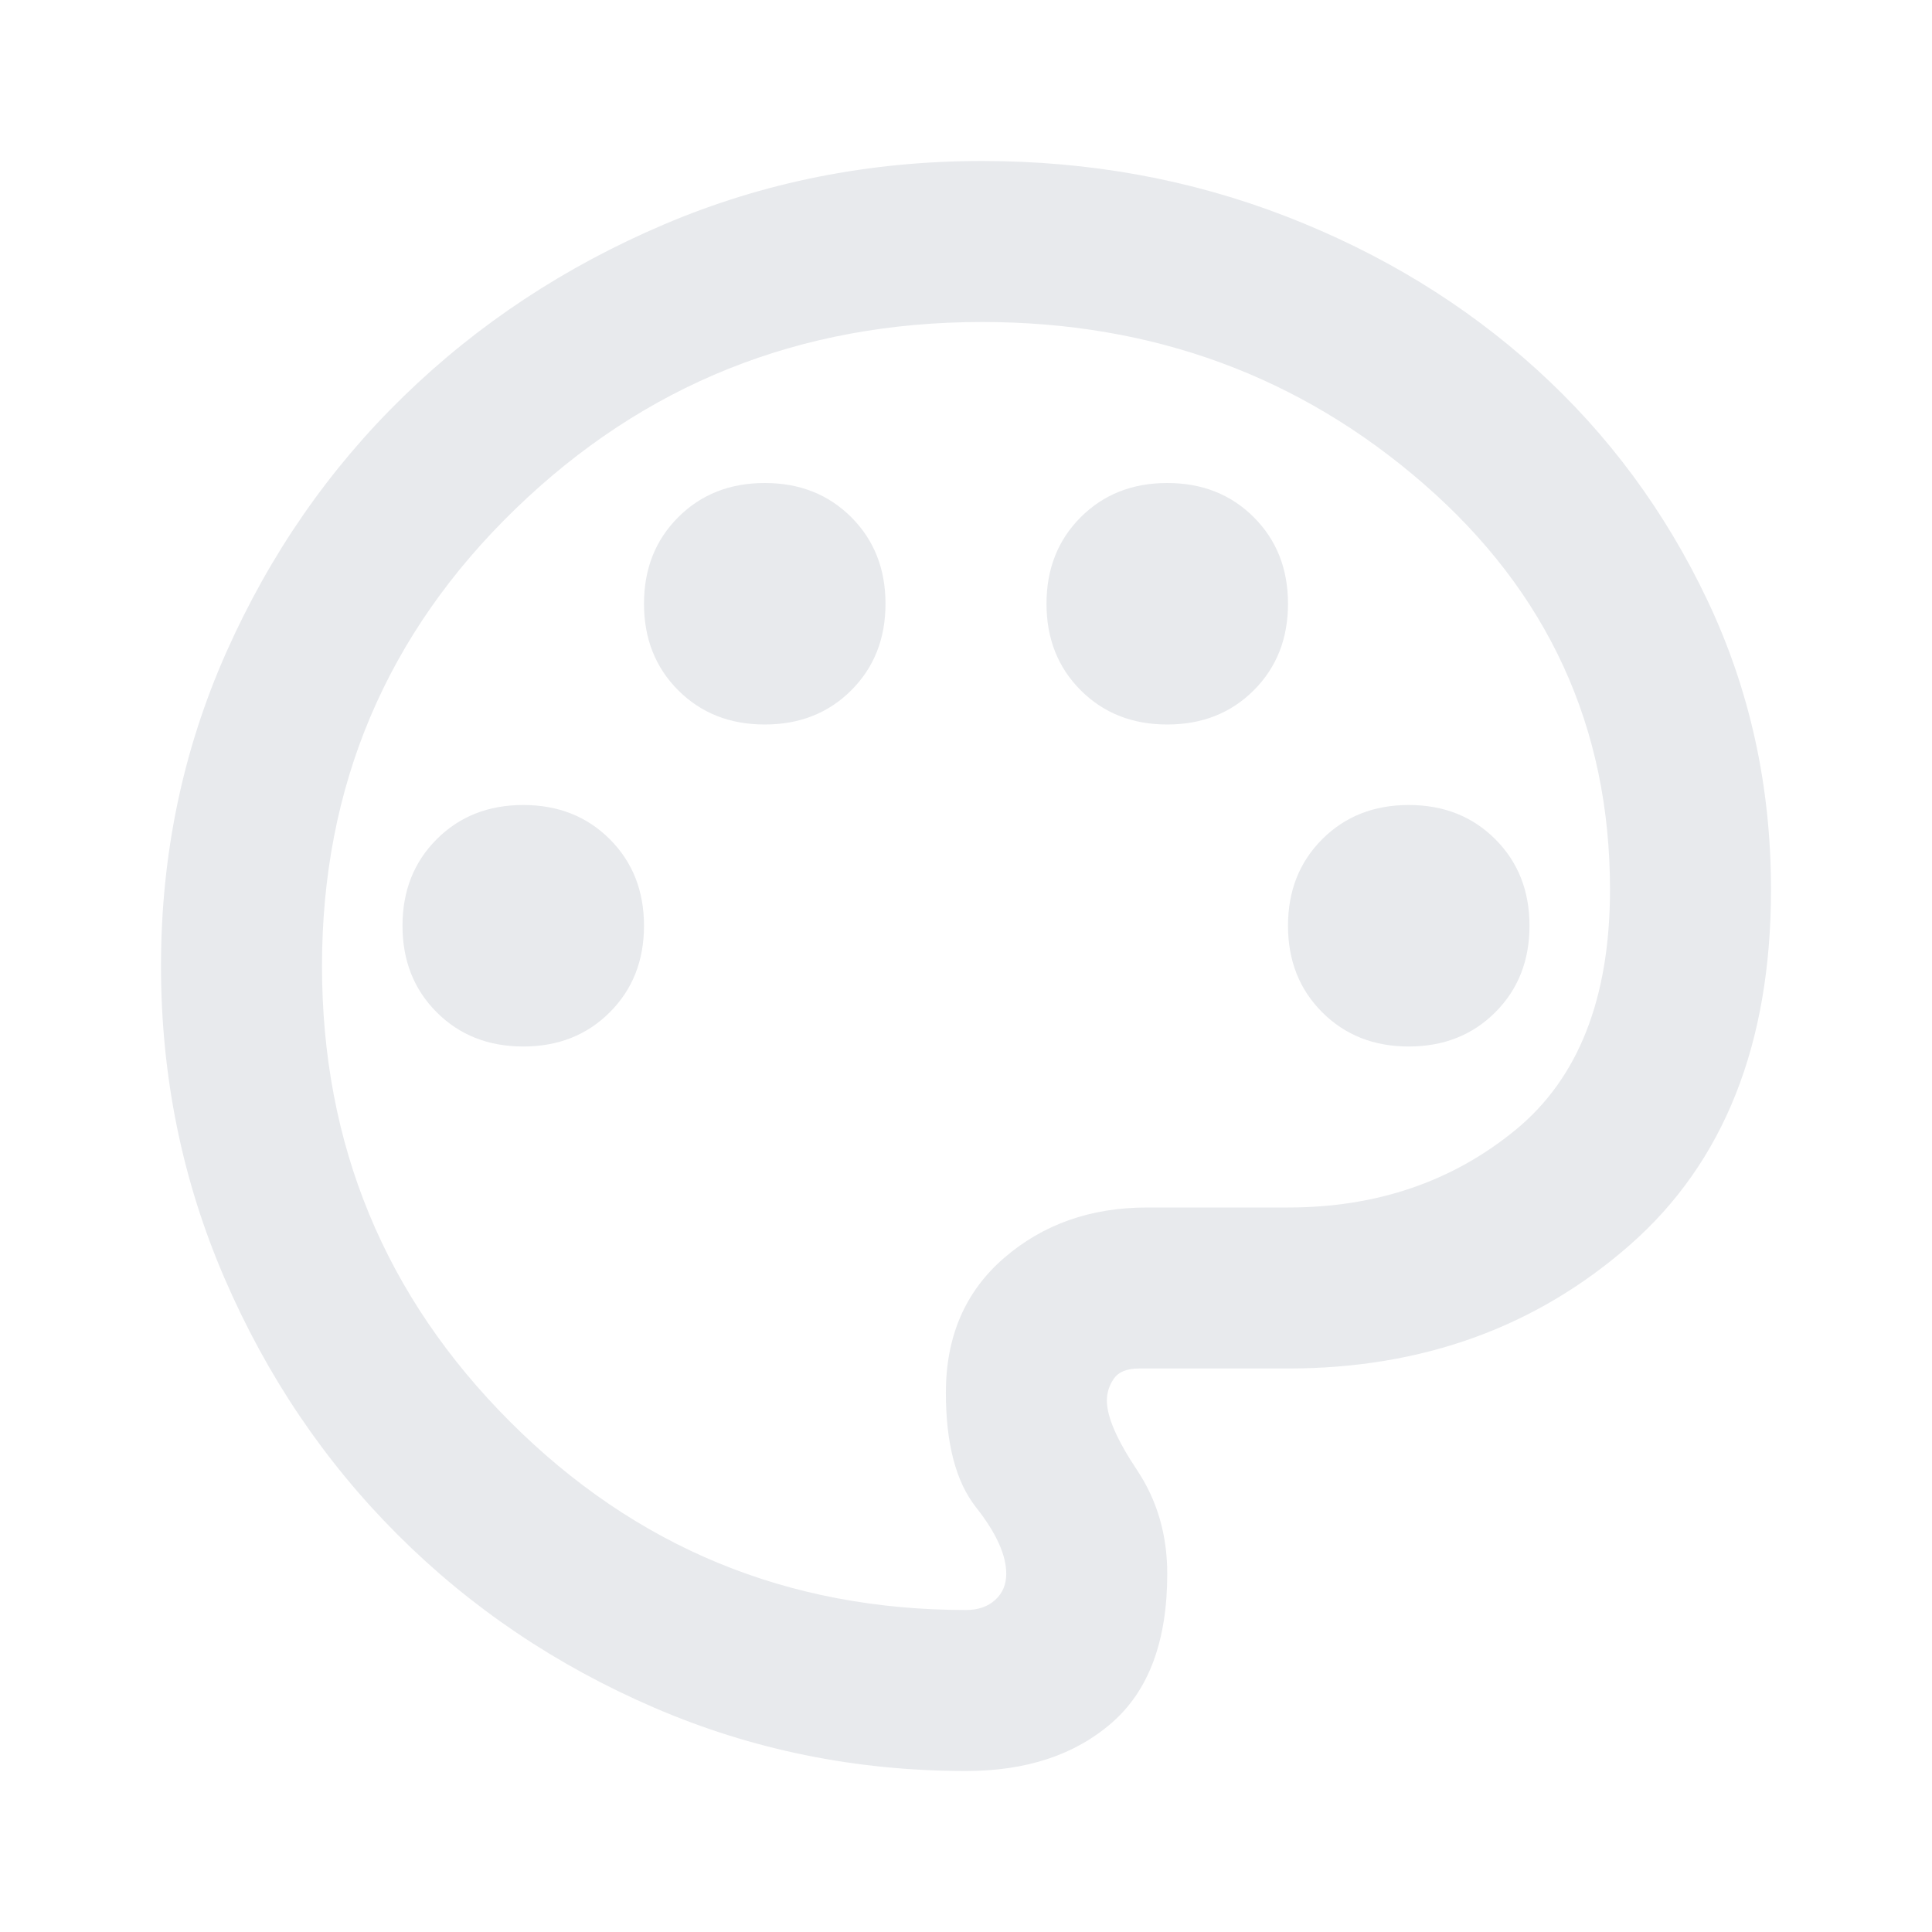
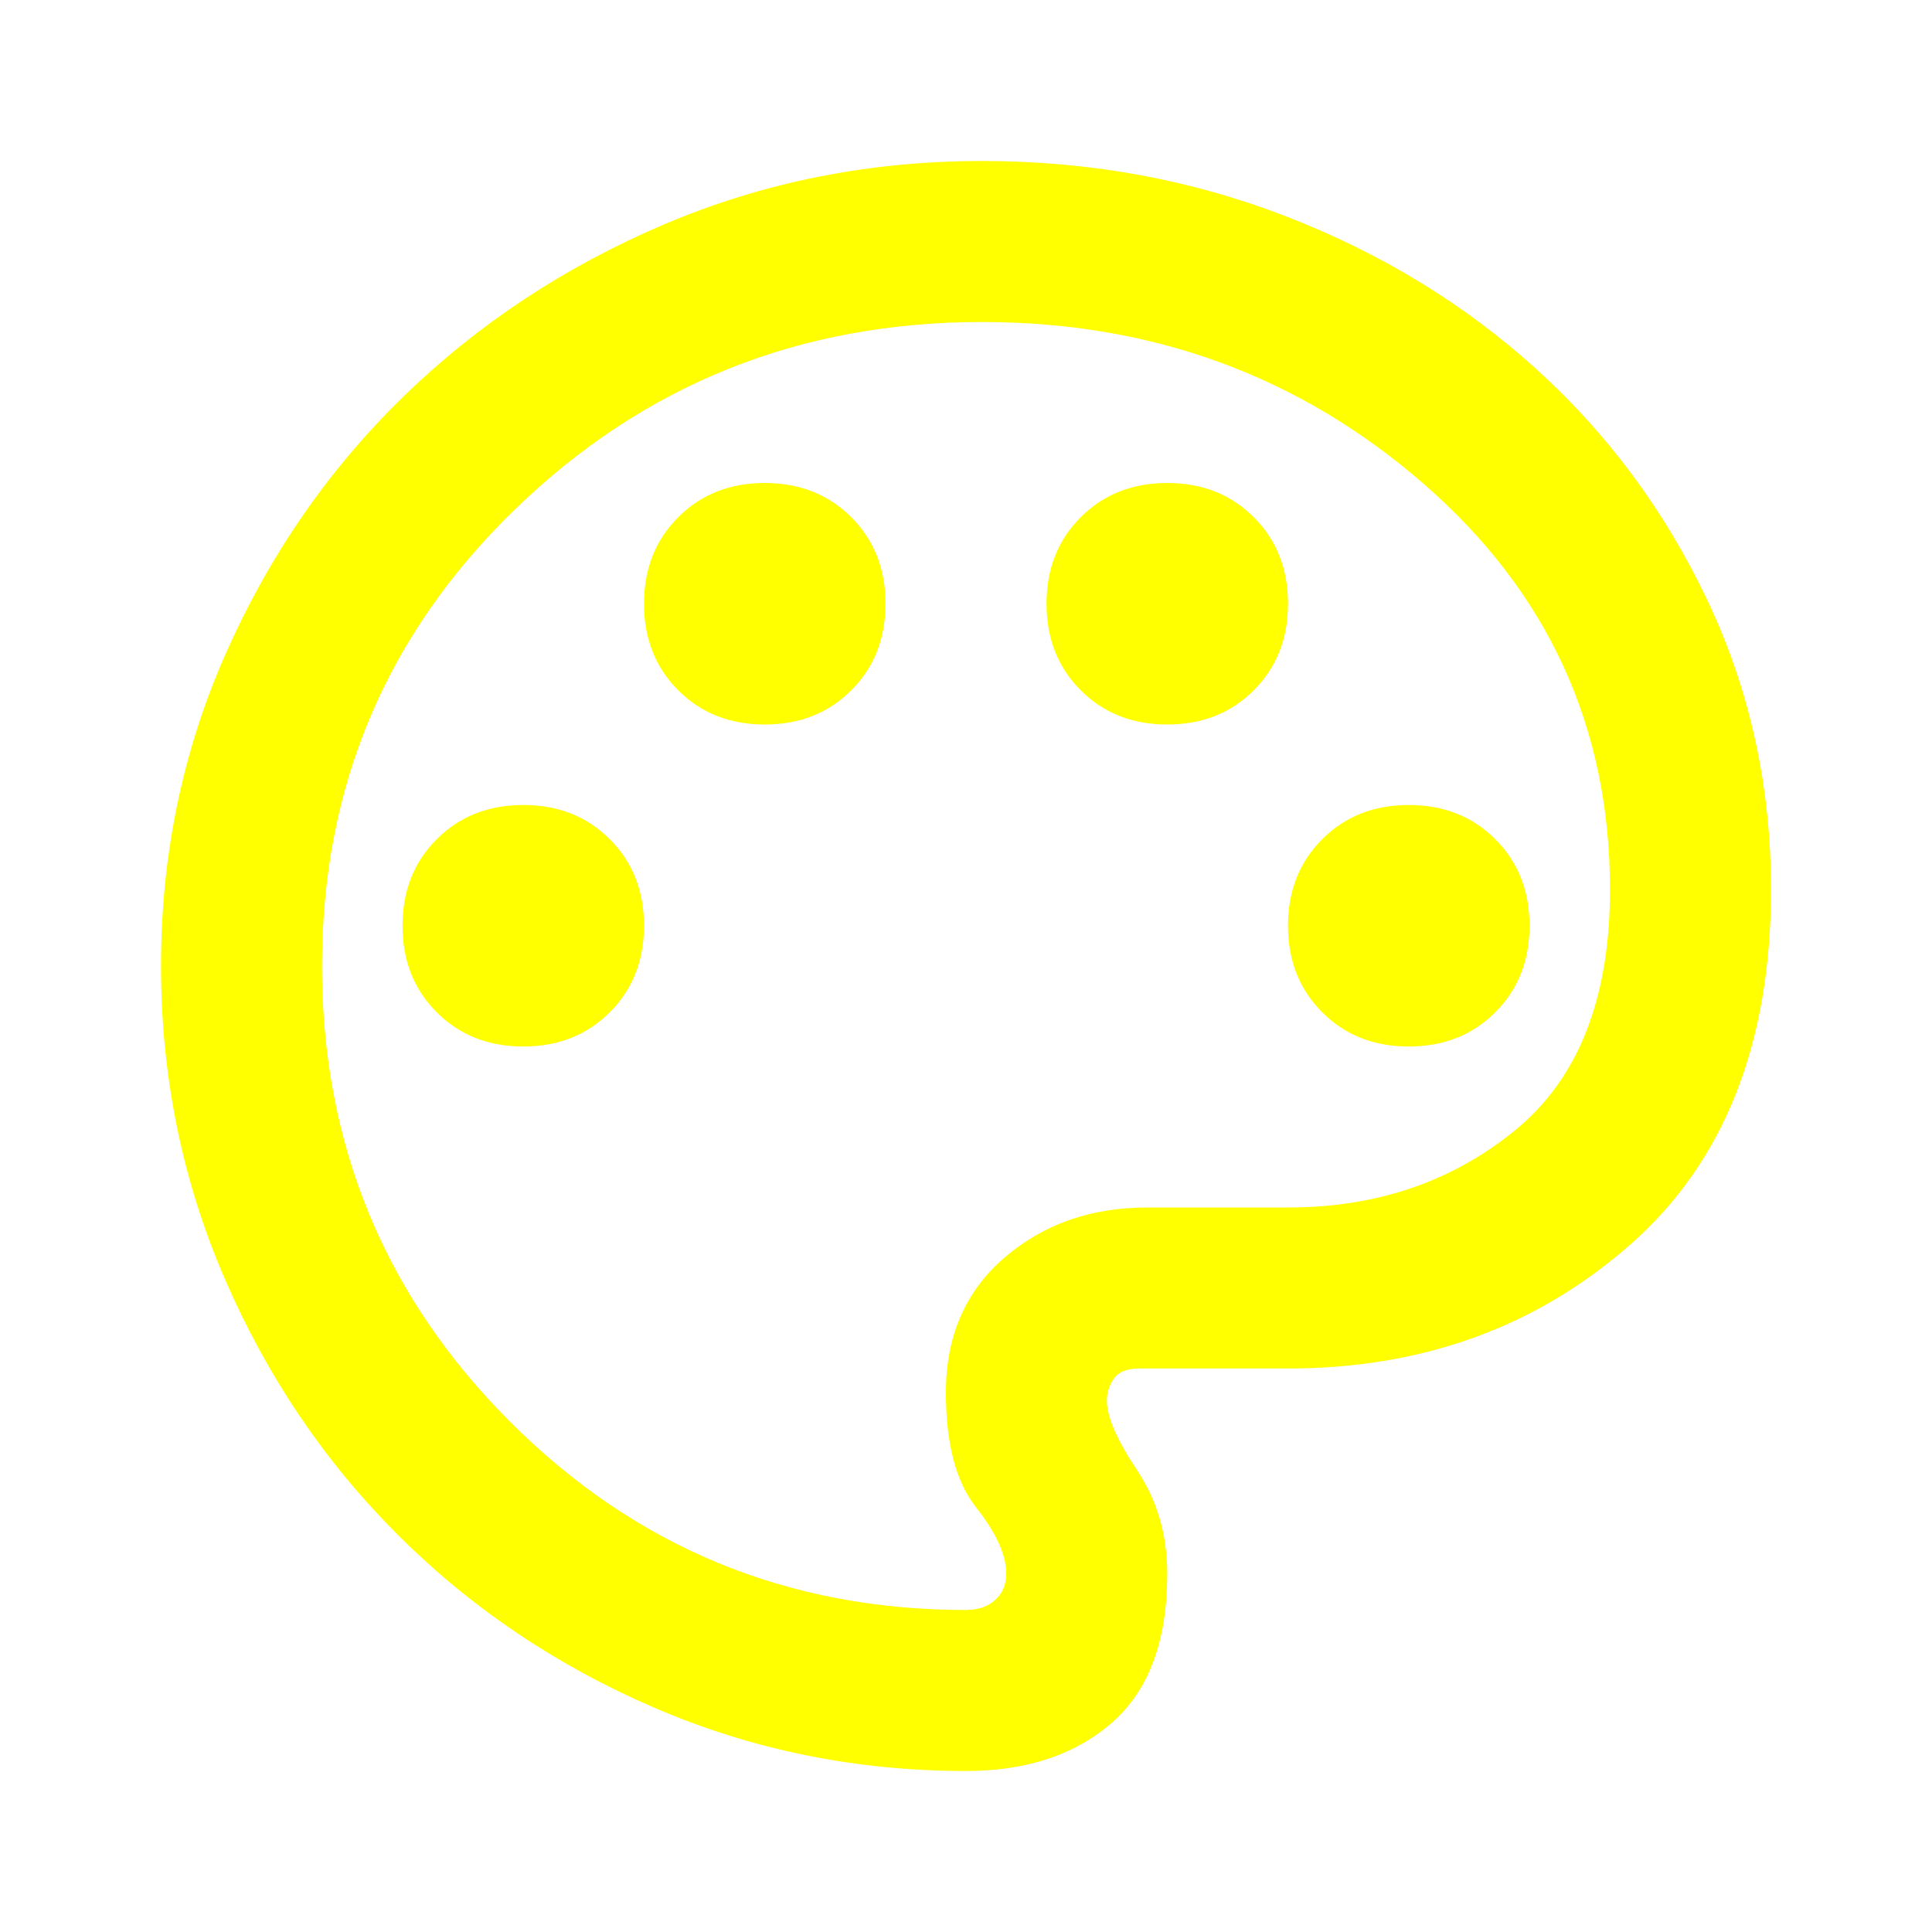
- <svg xmlns="http://www.w3.org/2000/svg" height="24px" viewBox="0 -960 960 960" width="24px" fill="#e8eaed">
+ <svg xmlns="http://www.w3.org/2000/svg" height="24px" viewBox="0 -960 960 960" width="24px" fill="#ffff00">
  <path d="M480-80q-82 0-155-31.5t-127.5-86Q143-252 111.5-325T80-480q0-83 32.5-156t88-127Q256-817 330-848.5T488-880q80 0 151 27.5t124.5 76q53.5 48.5 85 115T880-518q0 115-70 176.5T640-280h-74q-9 0-12.5 5t-3.5 11q0 12 15 34.5t15 51.5q0 50-27.5 74T480-80Zm0-400Zm-220 40q26 0 43-17t17-43q0-26-17-43t-43-17q-26 0-43 17t-17 43q0 26 17 43t43 17Zm120-160q26 0 43-17t17-43q0-26-17-43t-43-17q-26 0-43 17t-17 43q0 26 17 43t43 17Zm200 0q26 0 43-17t17-43q0-26-17-43t-43-17q-26 0-43 17t-17 43q0 26 17 43t43 17Zm120 160q26 0 43-17t17-43q0-26-17-43t-43-17q-26 0-43 17t-17 43q0 26 17 43t43 17ZM480-160q9 0 14.5-5t5.5-13q0-14-15-33t-15-57q0-42 29-67t71-25h70q66 0 113-38.5T800-518q0-121-92.5-201.5T488-800q-136 0-232 93t-96 227q0 133 93.5 226.5T480-160Z" />
</svg>
